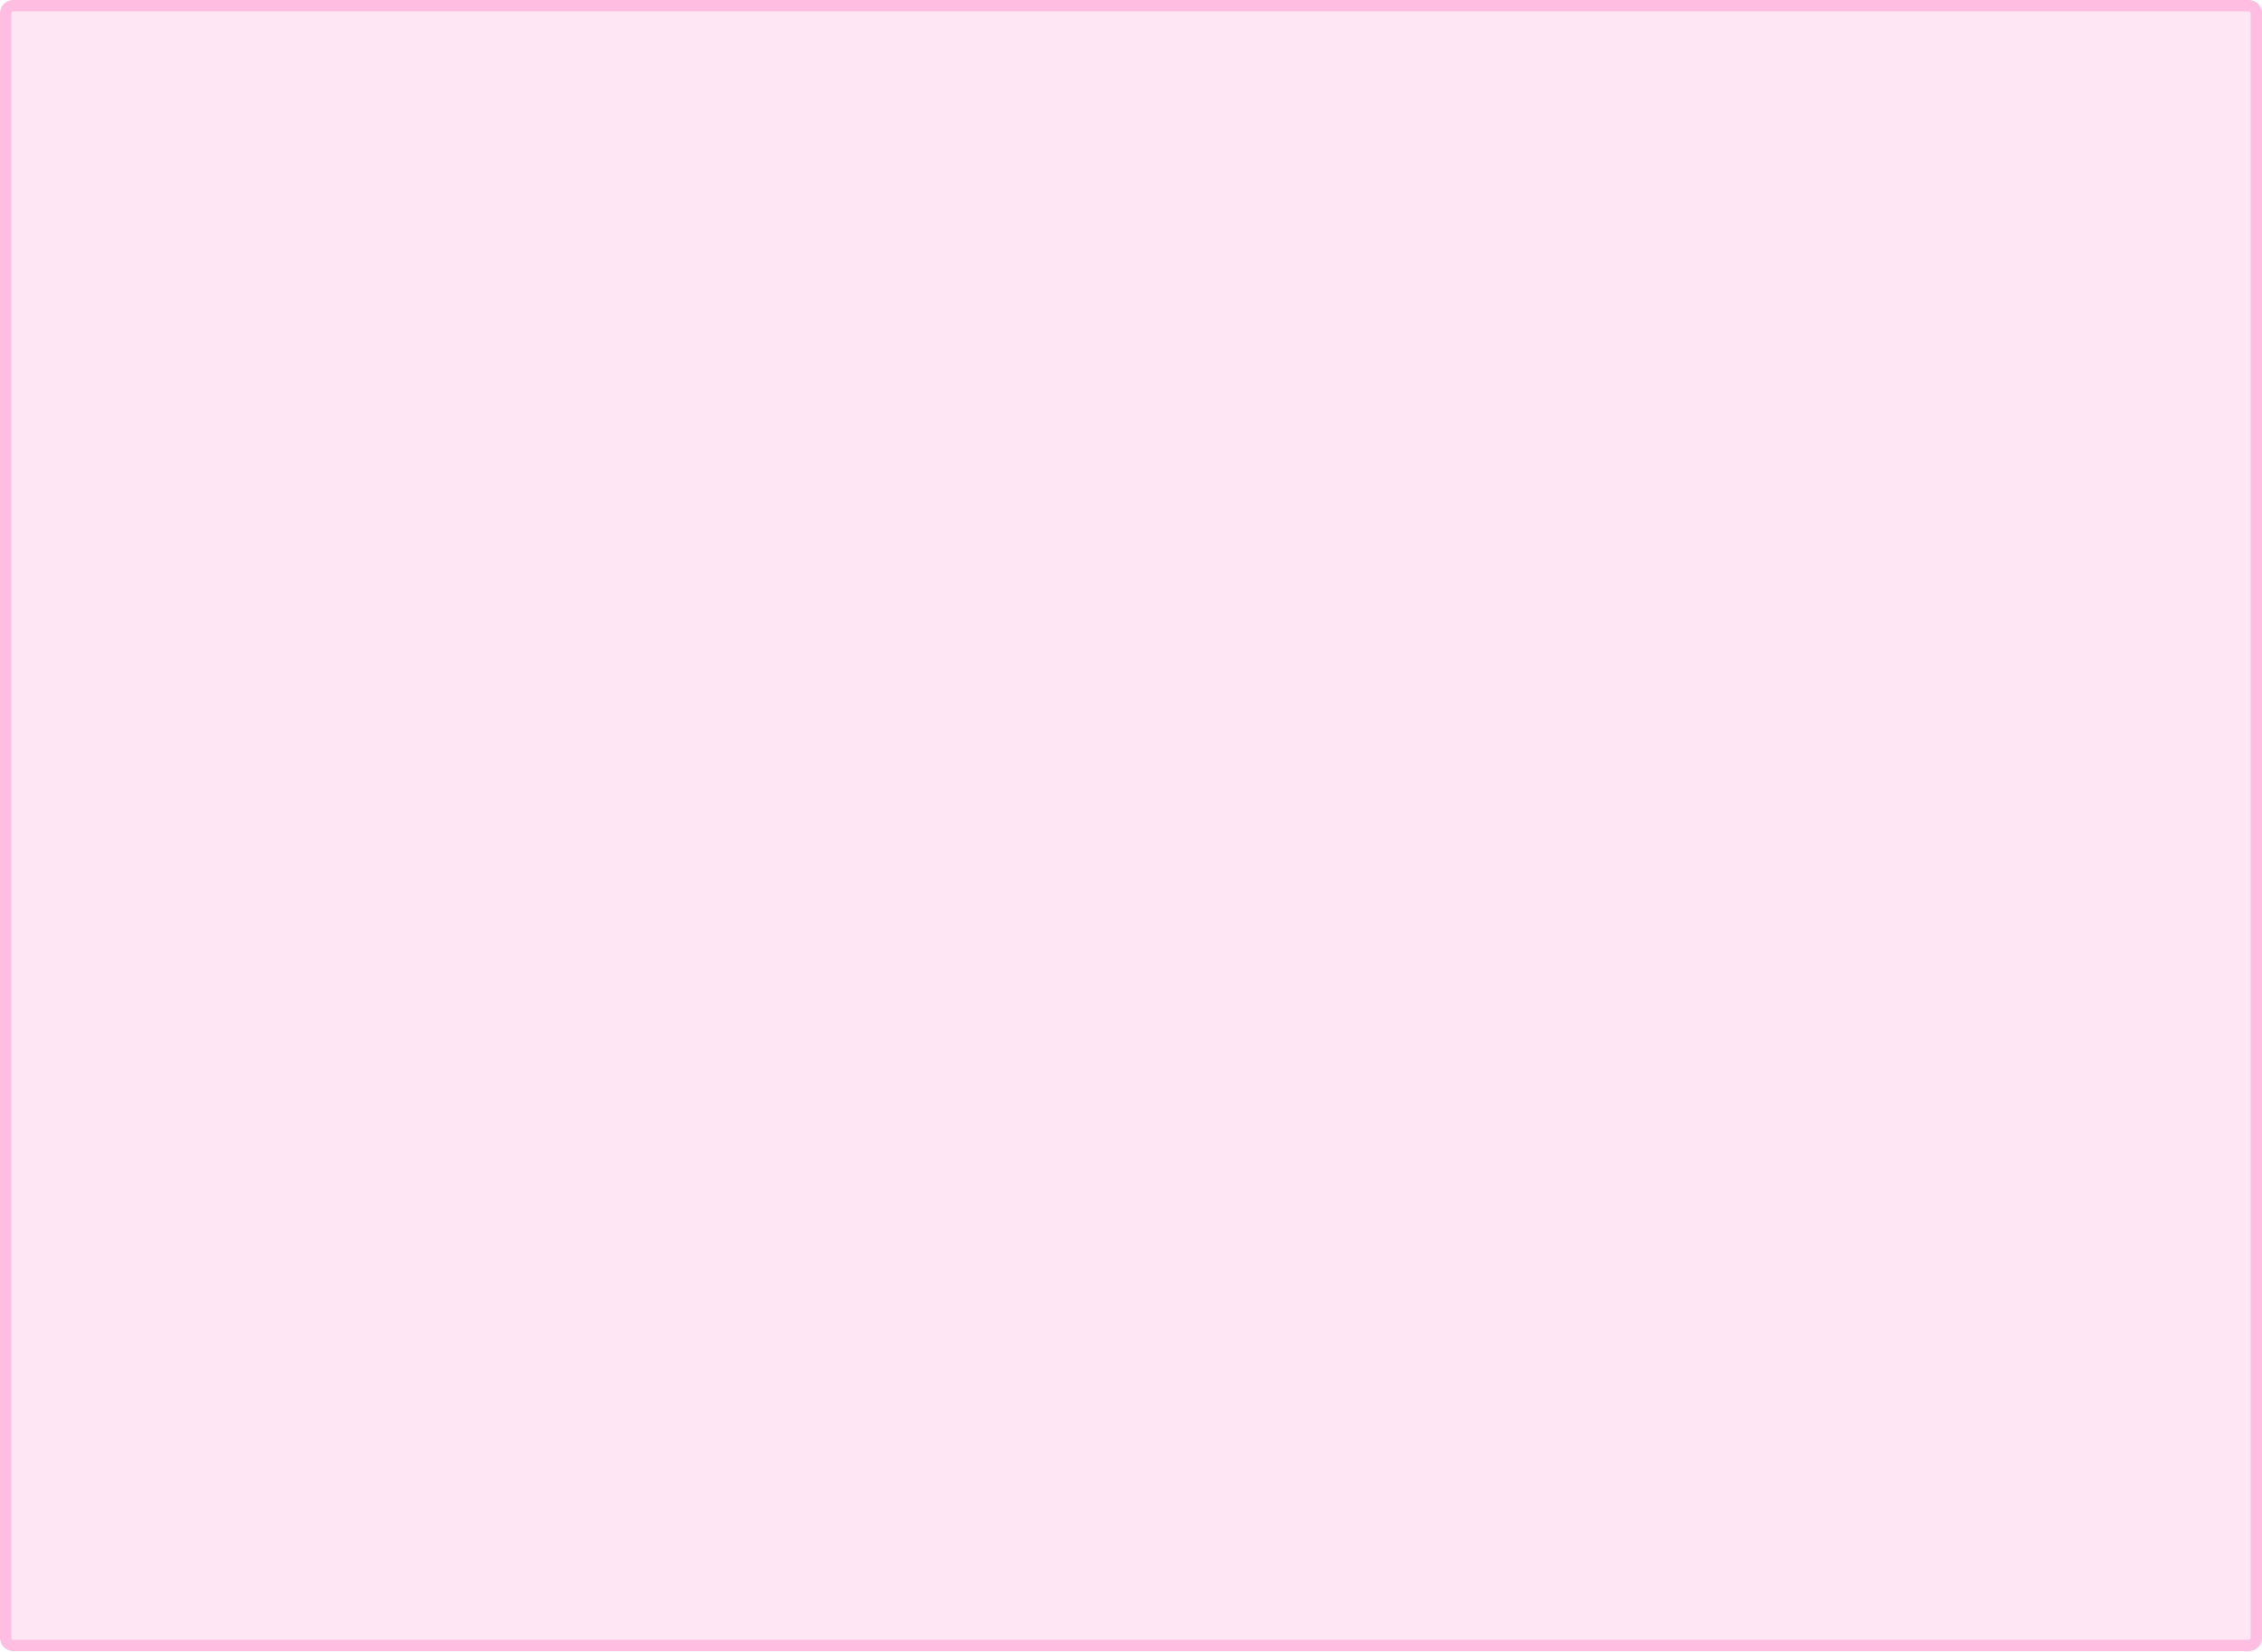
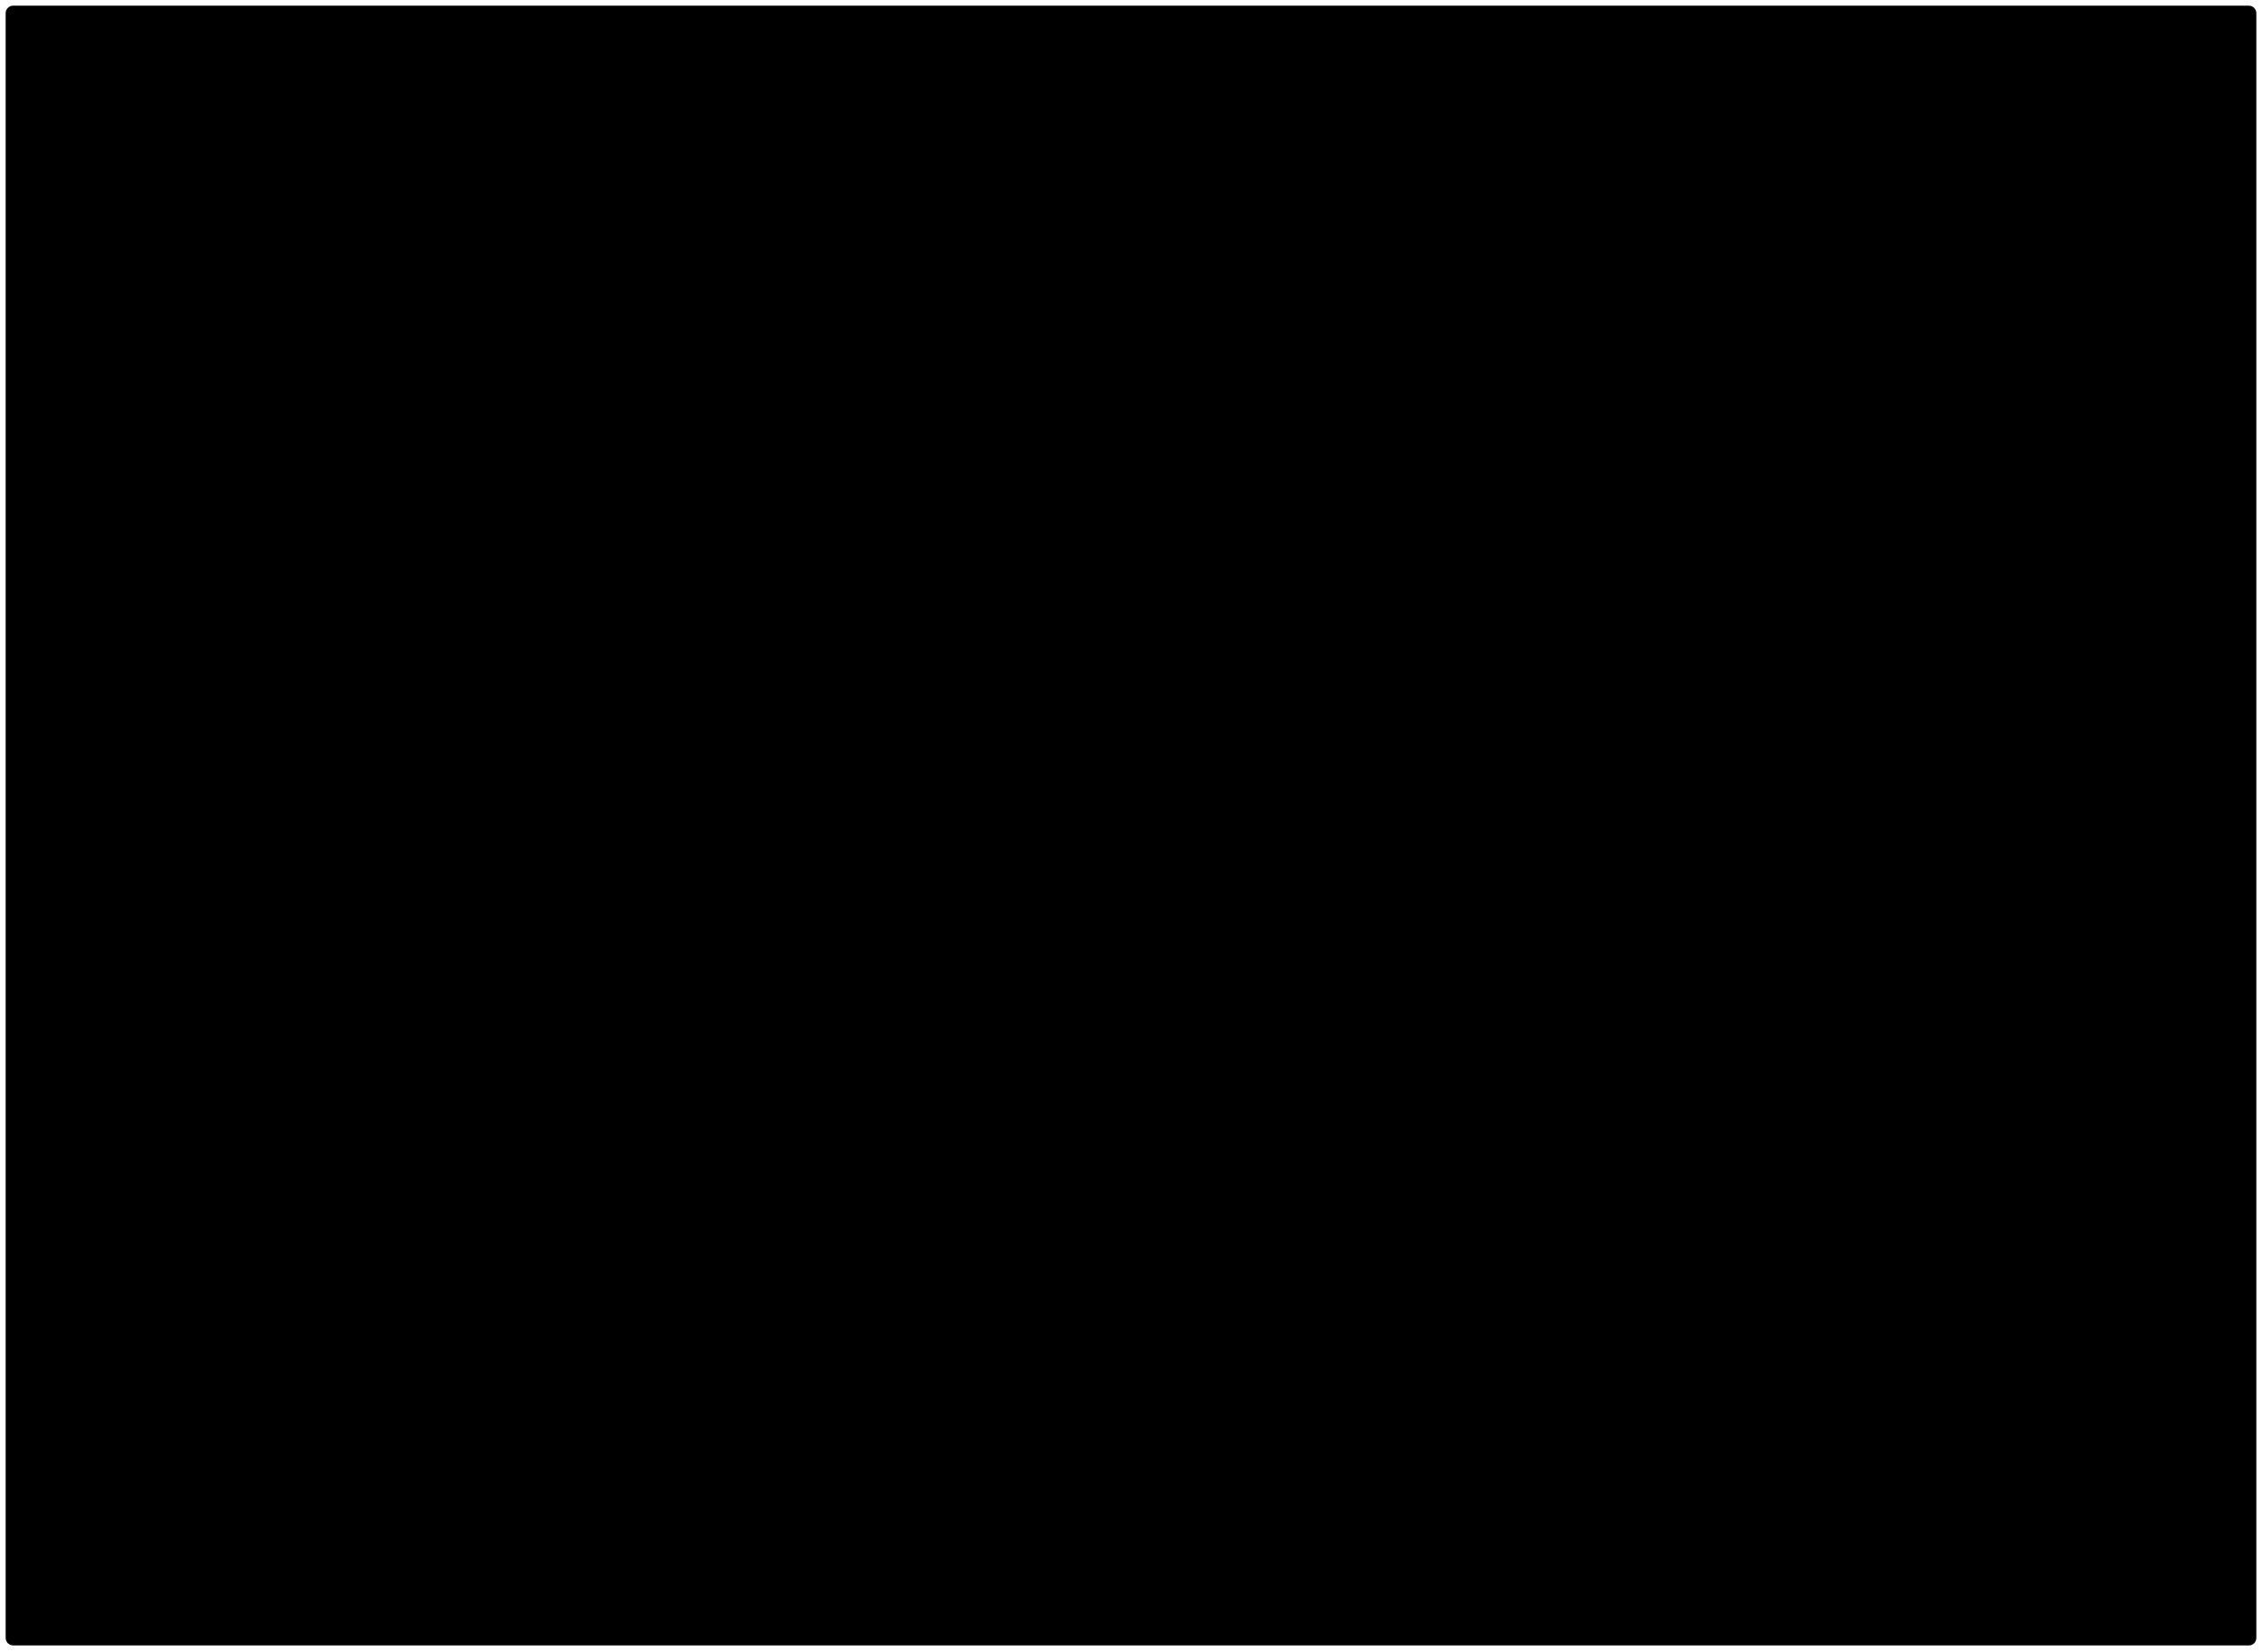
<svg xmlns="http://www.w3.org/2000/svg" version="1.1" width="600" height="438">
-   <g fill="rgb(255, 230, 244)" stroke="rgb(255, 189, 225)" stroke-width="3">
+   <g fill="CUI_PRM_COLOR(rgb(255, 230, 244))" stroke="CUI_PRM_COLOR(rgb(255, 189, 225))" stroke-width="3">
    <rect x="1.5" y="1.5" width="597" height="435" rx="2" />
  </g>
</svg>
